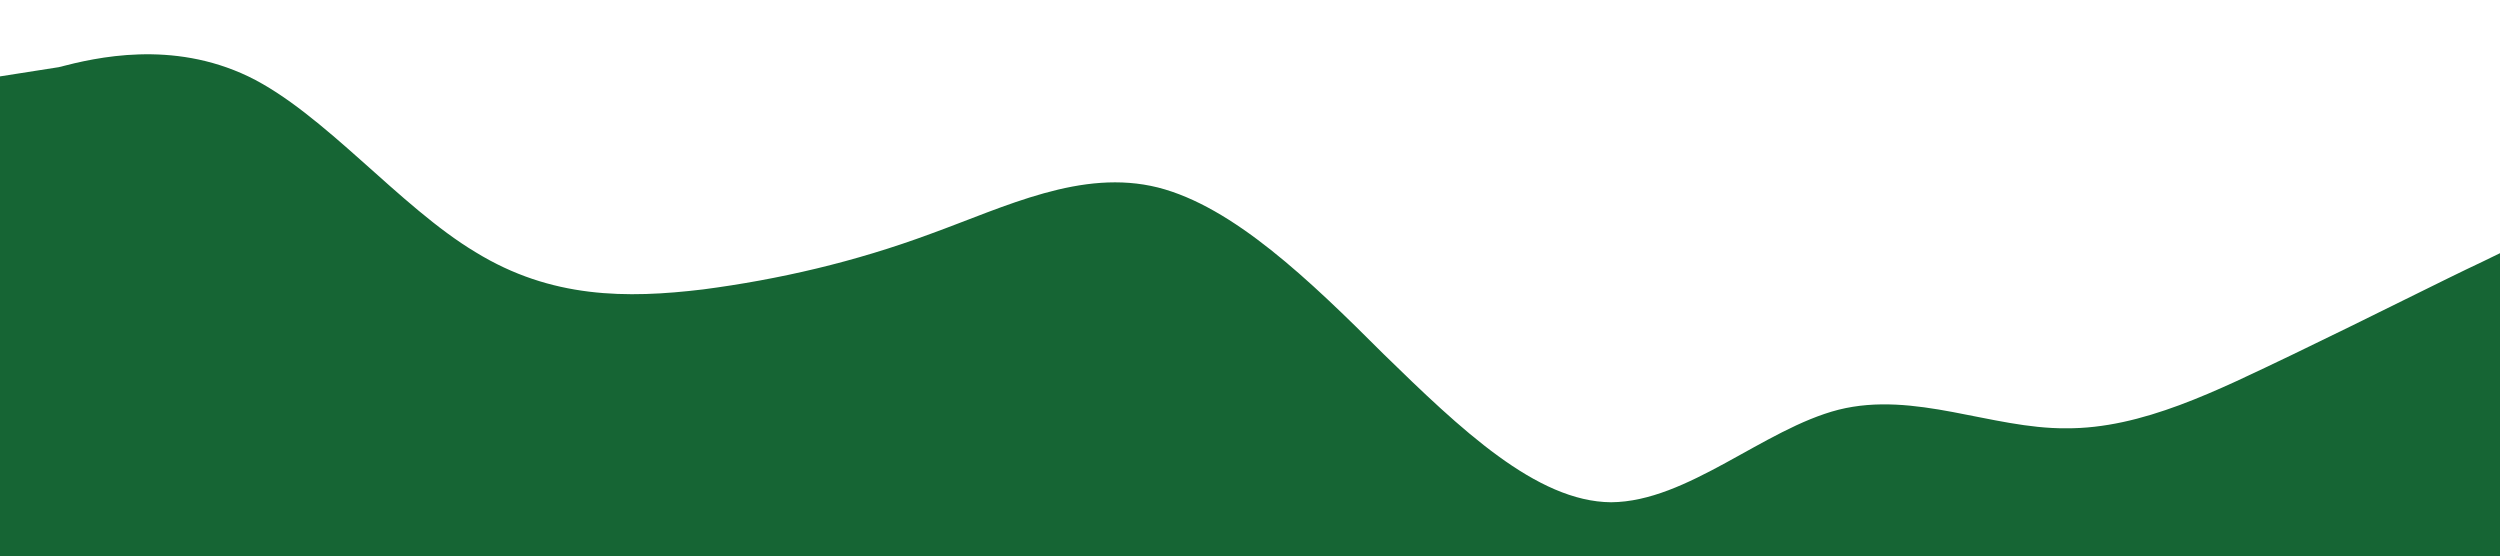
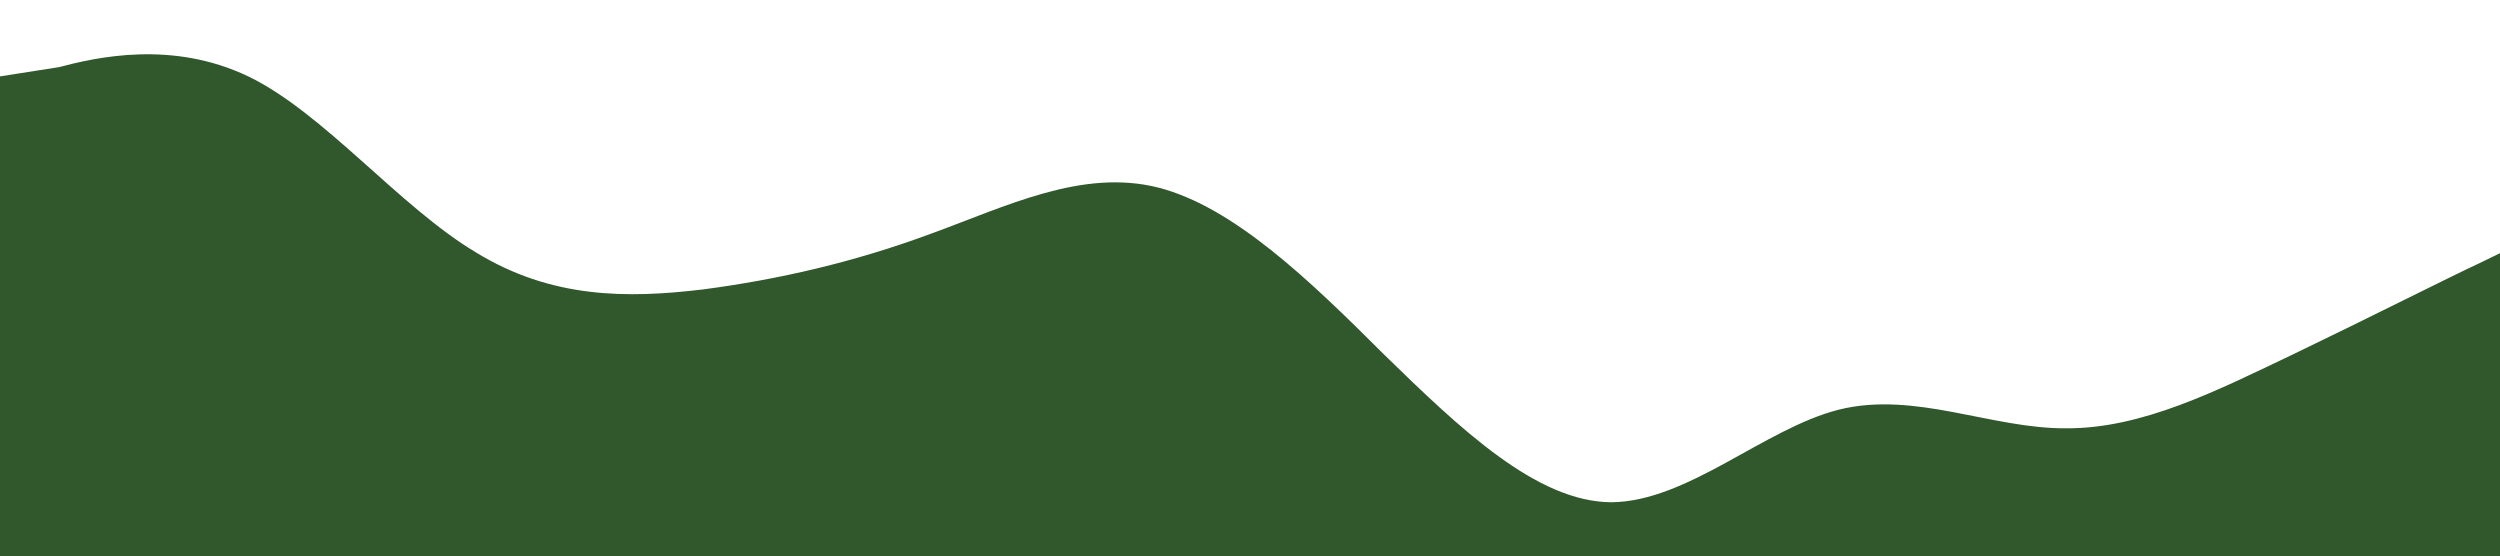
<svg xmlns="http://www.w3.org/2000/svg" viewBox="0 0 1440 320">
-   <path fill="#166534" class="fill-green-800" fill-opacity="1" d="M0,44L33.8,38.7C55.6,33,99,23,143,44C186.5,65,230,119,274,145.3C317.5,172,361,172,405,166.7C448.4,161,492,151,536,134.7C579.3,119,623,97,667,108C710.2,119,754,161,797,204C841.1,247,885,289,928,289.3C972,289,1016,247,1059,236C1102.9,225,1147,247,1190,246.7C1233.8,247,1277,225,1321,204C1364.7,183,1408,161,1430,150.7L1452,140L1452,332L1430.2,332C1408.4,332,1365,332,1321,332C1277.5,332,1234,332,1190,332C1146.5,332,1103,332,1059,332C1015.6,332,972,332,928,332C884.7,332,841,332,797,332C753.8,332,710,332,667,332C622.9,332,579,332,536,332C492,332,448,332,405,332C361.1,332,317,332,274,332C230.2,332,187,332,143,332C99.3,332,56,332,34,332L0,332Z" />
+   <path fill="#31572c" class="fill-theme-green-3" fill-opacity="1" d="M0,44L33.8,38.7C55.6,33,99,23,143,44C186.5,65,230,119,274,145.3C317.5,172,361,172,405,166.7C448.4,161,492,151,536,134.7C579.3,119,623,97,667,108C710.2,119,754,161,797,204C841.1,247,885,289,928,289.3C972,289,1016,247,1059,236C1102.9,225,1147,247,1190,246.7C1233.8,247,1277,225,1321,204C1364.7,183,1408,161,1430,150.7L1452,140L1452,332L1430.2,332C1408.4,332,1365,332,1321,332C1277.5,332,1234,332,1190,332C1146.5,332,1103,332,1059,332C1015.6,332,972,332,928,332C884.7,332,841,332,797,332C753.8,332,710,332,667,332C622.9,332,579,332,536,332C492,332,448,332,405,332C361.1,332,317,332,274,332C230.2,332,187,332,143,332C99.3,332,56,332,34,332L0,332Z" />
</svg>
